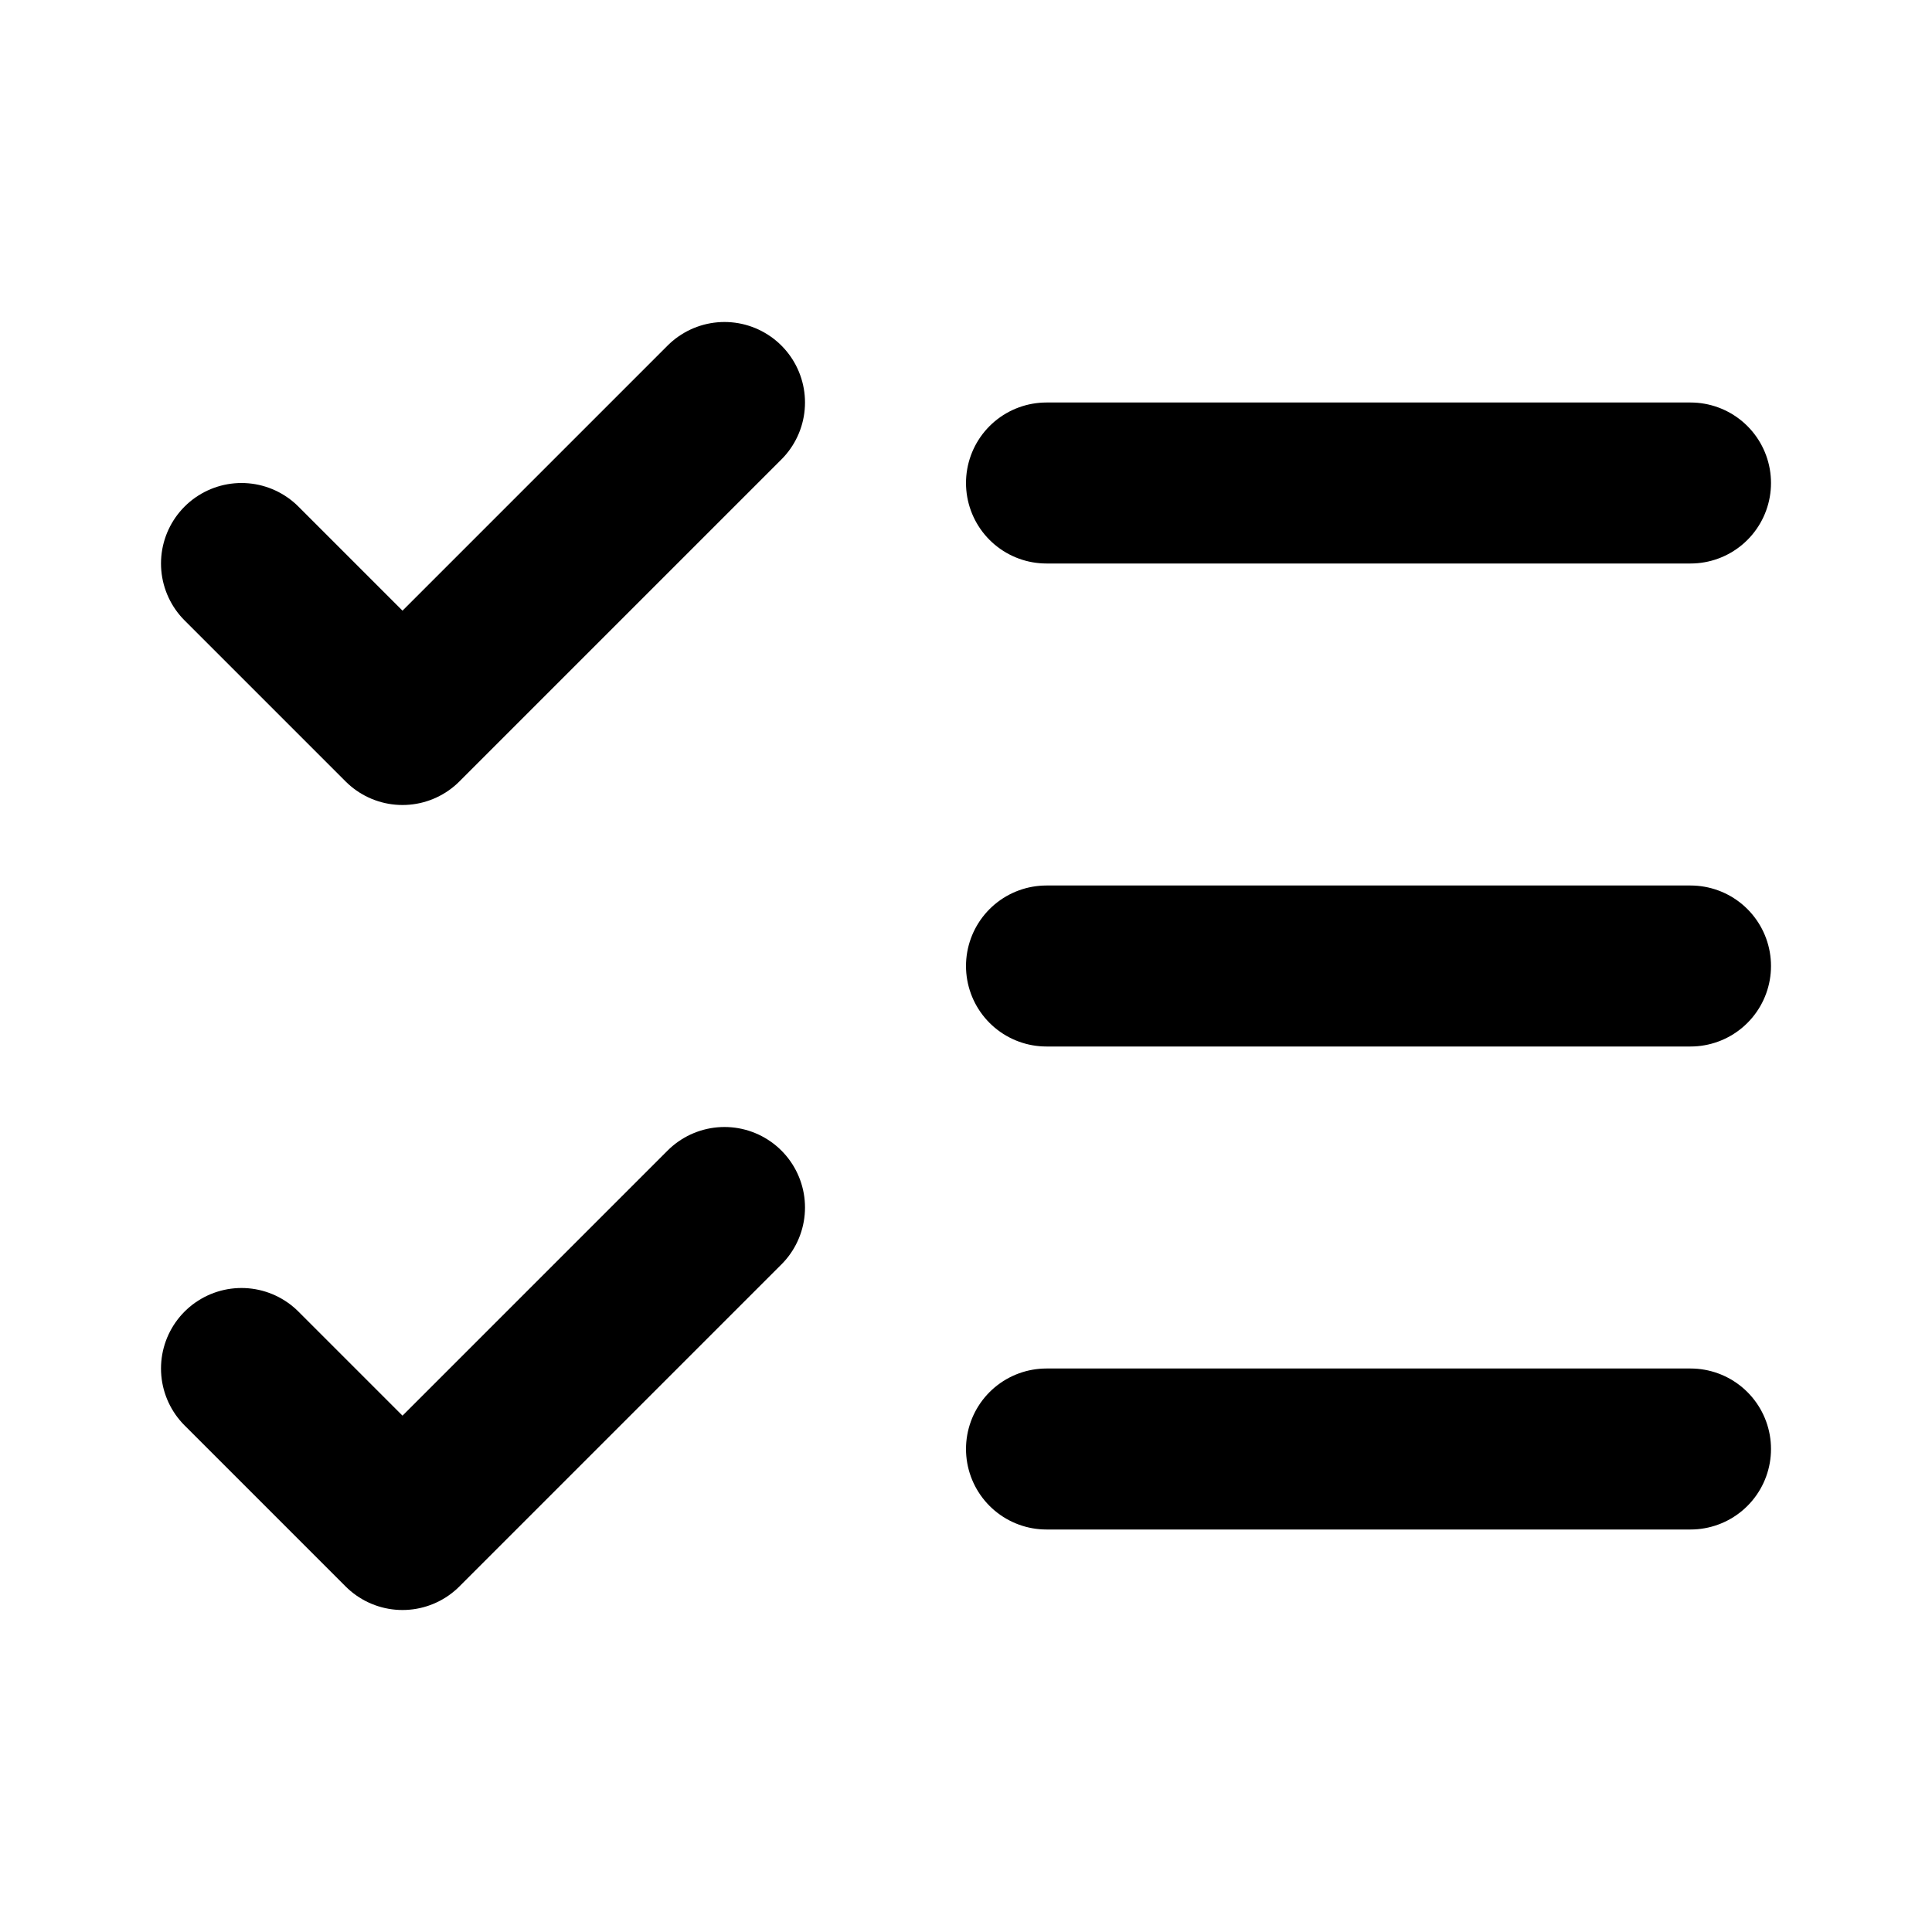
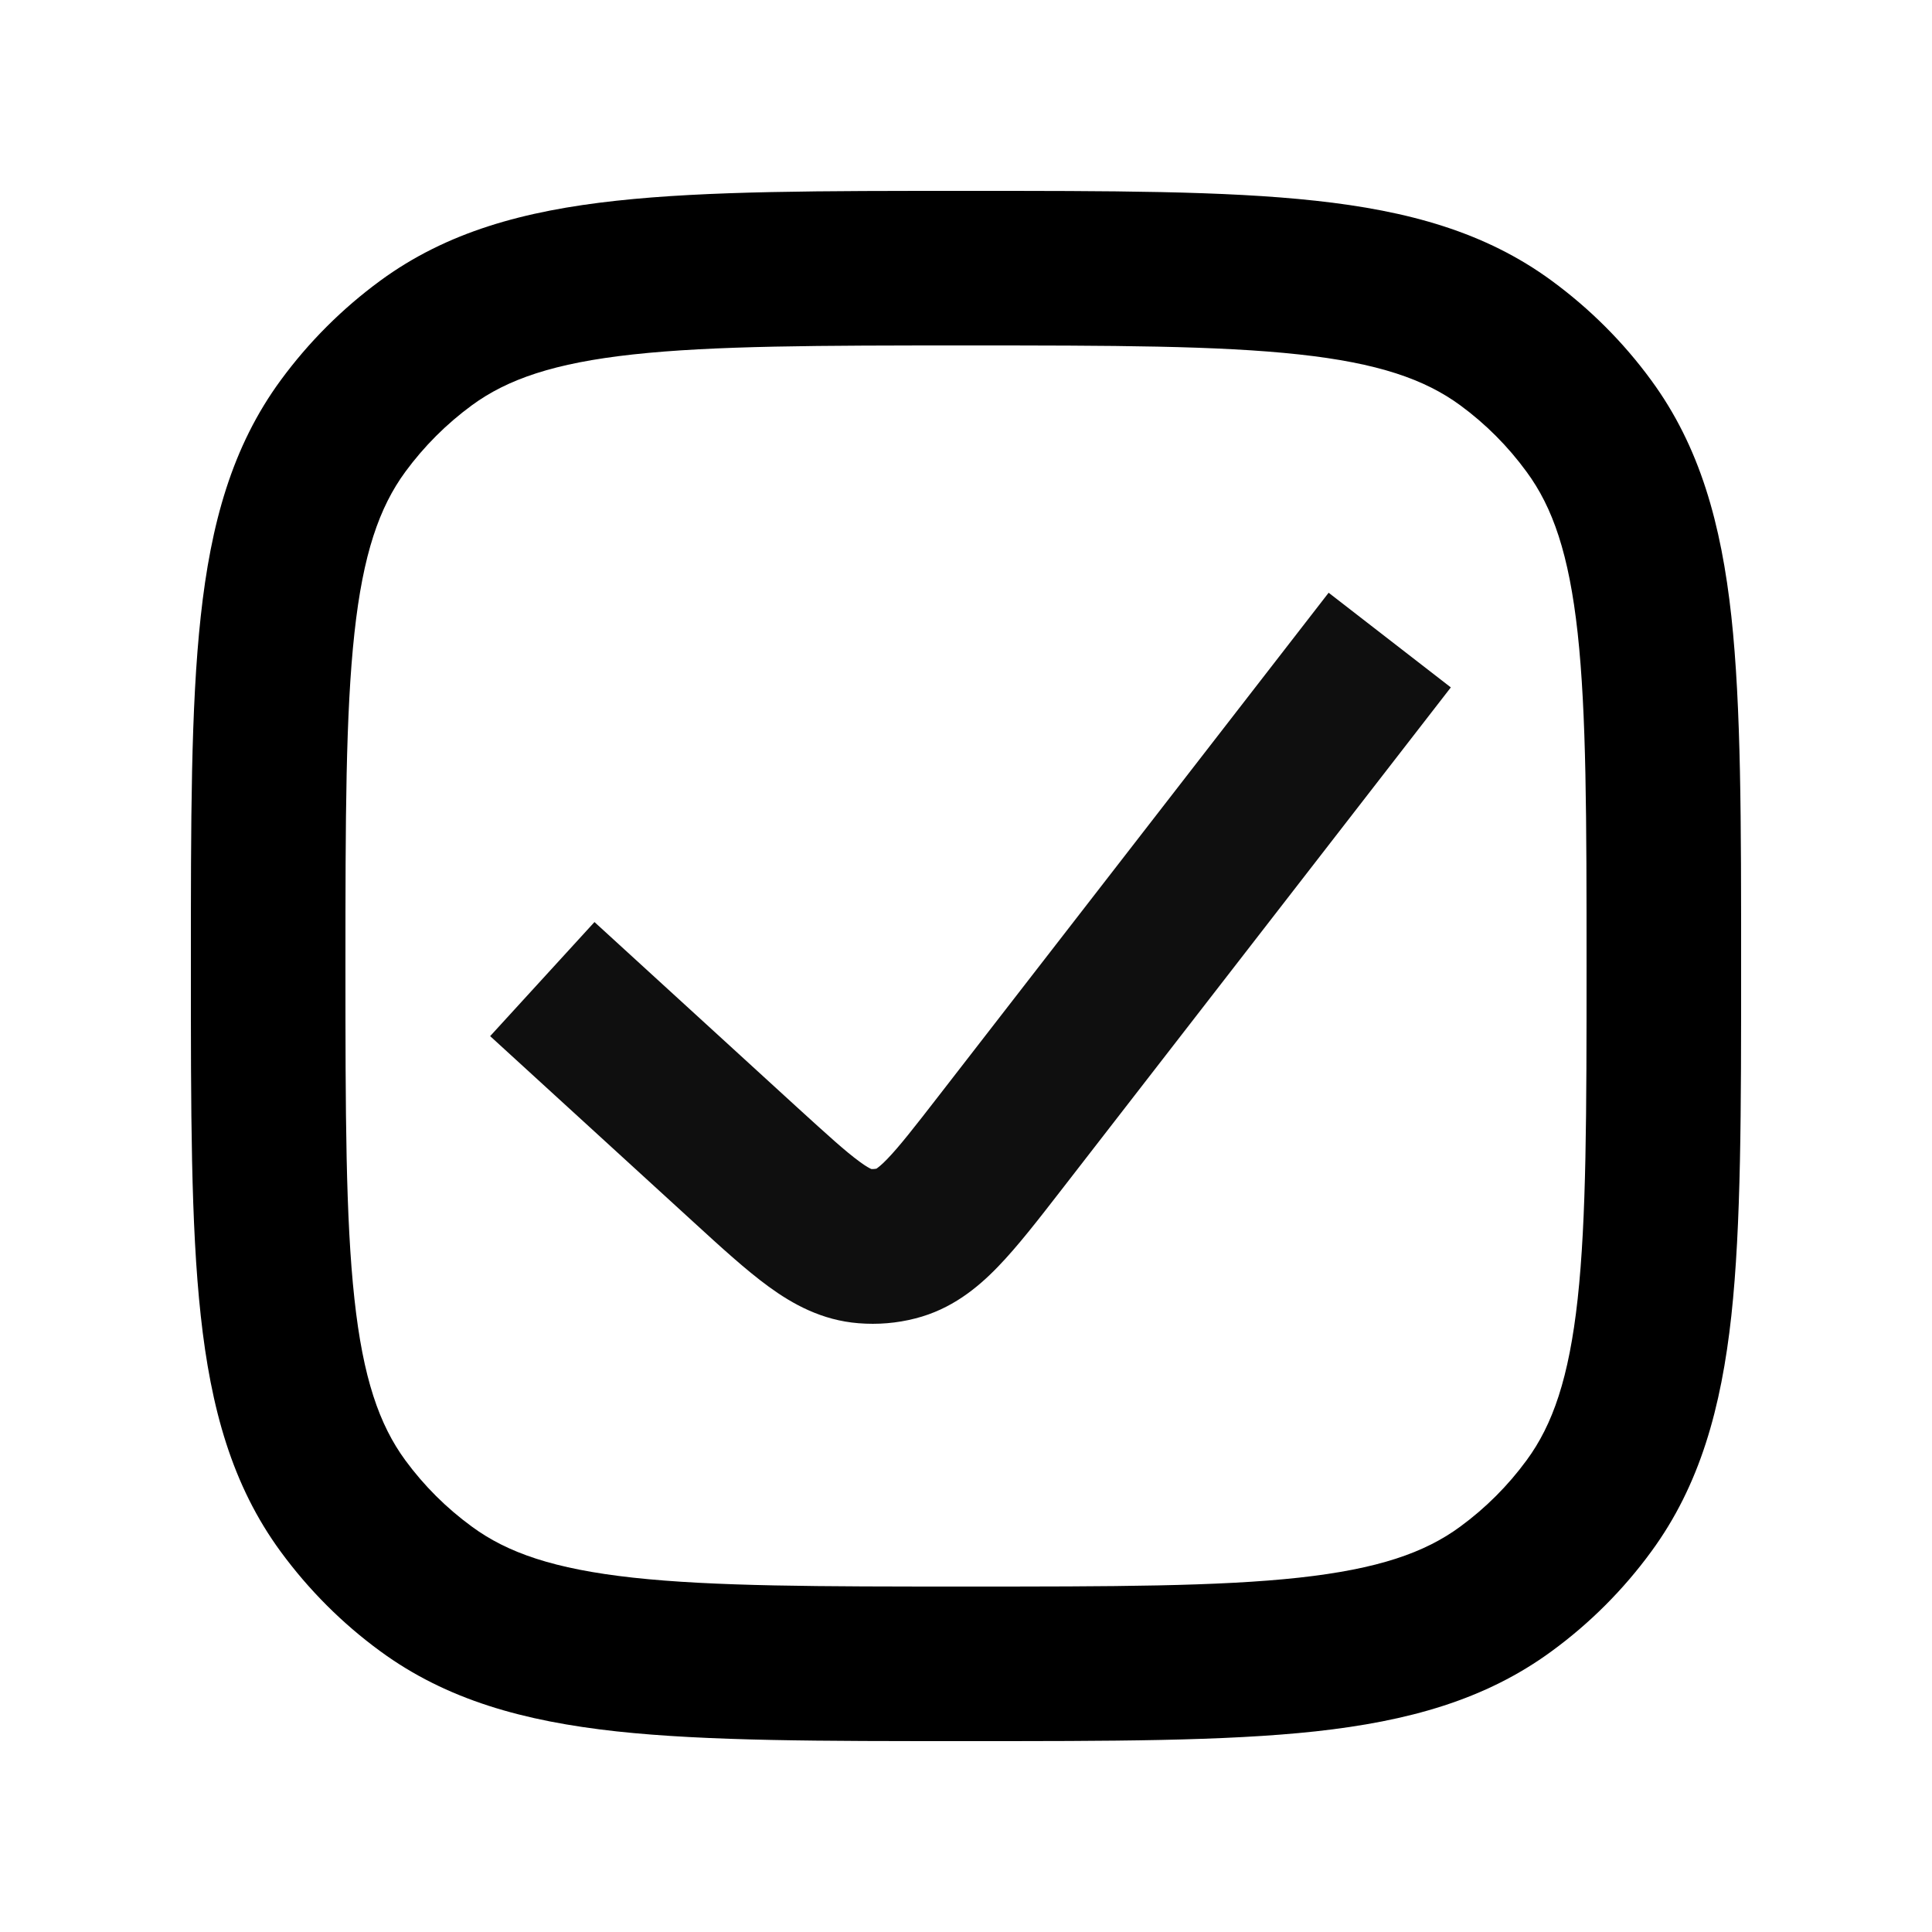
- <svg xmlns="http://www.w3.org/2000/svg" class="lucide lucide-list-checks" width="24" height="24" viewBox="0 0 24 24" fill="none" stroke="currentColor" stroke-width="2" stroke-linecap="round" stroke-linejoin="round">
-   <path d="m3 17 2 2 4-4" />
-   <path d="m3 7 2 2 4-4" />
-   <path d="M13 6h8" />
-   <path d="M13 12h8" />
-   <path d="M13 18h8" />
+ <svg xmlns="http://www.w3.org/2000/svg" viewBox="0 0 20 20" width="20" height="20">
+   <path d="M16.424 10C16.424 8.471 16.423 7.389 16.332 6.554C16.242 5.735 16.074 5.252 15.803 4.884C15.611 4.621 15.38 4.389 15.117 4.196C14.749 3.926 14.265 3.758 13.446 3.669C12.612 3.578 11.529 3.576 10 3.576C8.471 3.576 7.389 3.578 6.554 3.669C5.736 3.758 5.252 3.926 4.884 4.196C4.621 4.389 4.389 4.621 4.196 4.884C3.926 5.252 3.758 5.736 3.669 6.554C3.578 7.389 3.576 8.471 3.576 10C3.576 11.529 3.578 12.612 3.669 13.446C3.758 14.265 3.926 14.749 4.196 15.117C4.389 15.38 4.621 15.611 4.884 15.803C5.252 16.074 5.735 16.242 6.554 16.332C7.389 16.423 8.471 16.424 10 16.424C11.529 16.424 12.612 16.423 13.446 16.332C14.265 16.242 14.749 16.074 15.117 15.803C15.379 15.611 15.611 15.379 15.803 15.117C16.074 14.749 16.242 14.265 16.332 13.446C16.423 12.612 16.424 11.529 16.424 10ZM18.024 10C18.024 11.493 18.025 12.678 17.923 13.619C17.818 14.575 17.598 15.375 17.093 16.063C16.805 16.457 16.457 16.805 16.063 17.093C15.375 17.598 14.575 17.818 13.619 17.923C12.678 18.025 11.493 18.024 10 18.024C8.507 18.024 7.322 18.025 6.381 17.923C5.424 17.818 4.624 17.598 3.936 17.093C3.542 16.805 3.195 16.457 2.906 16.063C2.401 15.375 2.182 14.575 2.078 13.619C1.975 12.678 1.976 11.493 1.976 10C1.976 8.507 1.975 7.322 2.078 6.381C2.182 5.424 2.401 4.624 2.906 3.936C3.195 3.542 3.542 3.195 3.936 2.906C4.624 2.401 5.424 2.182 6.381 2.078C7.322 1.975 8.507 1.976 10 1.976C11.493 1.976 12.678 1.975 13.619 2.078C14.575 2.182 15.375 2.401 16.063 2.906C16.457 3.195 16.805 3.542 17.093 3.936C17.598 4.624 17.818 5.424 17.923 6.381C18.025 7.322 18.024 8.507 18.024 10Z" fill="#000000" />
+   <path d="M15.019 7.116L10.985 12.321C10.749 12.625 10.532 12.906 10.328 13.116C10.115 13.336 9.846 13.554 9.477 13.648C9.284 13.698 9.085 13.714 8.887 13.698C8.507 13.668 8.205 13.5 7.957 13.319C7.721 13.147 7.459 12.907 7.175 12.647L5.074 10.726L6.154 9.545L8.255 11.466C8.567 11.75 8.752 11.919 8.899 12.026C8.965 12.075 9.004 12.095 9.021 12.102C9.038 12.103 9.055 12.101 9.073 12.098C9.088 12.087 9.123 12.062 9.181 12.002C9.308 11.871 9.462 11.674 9.72 11.341L13.754 6.136L15.019 7.116Z" fill="#0f0f0f" />
</svg>
